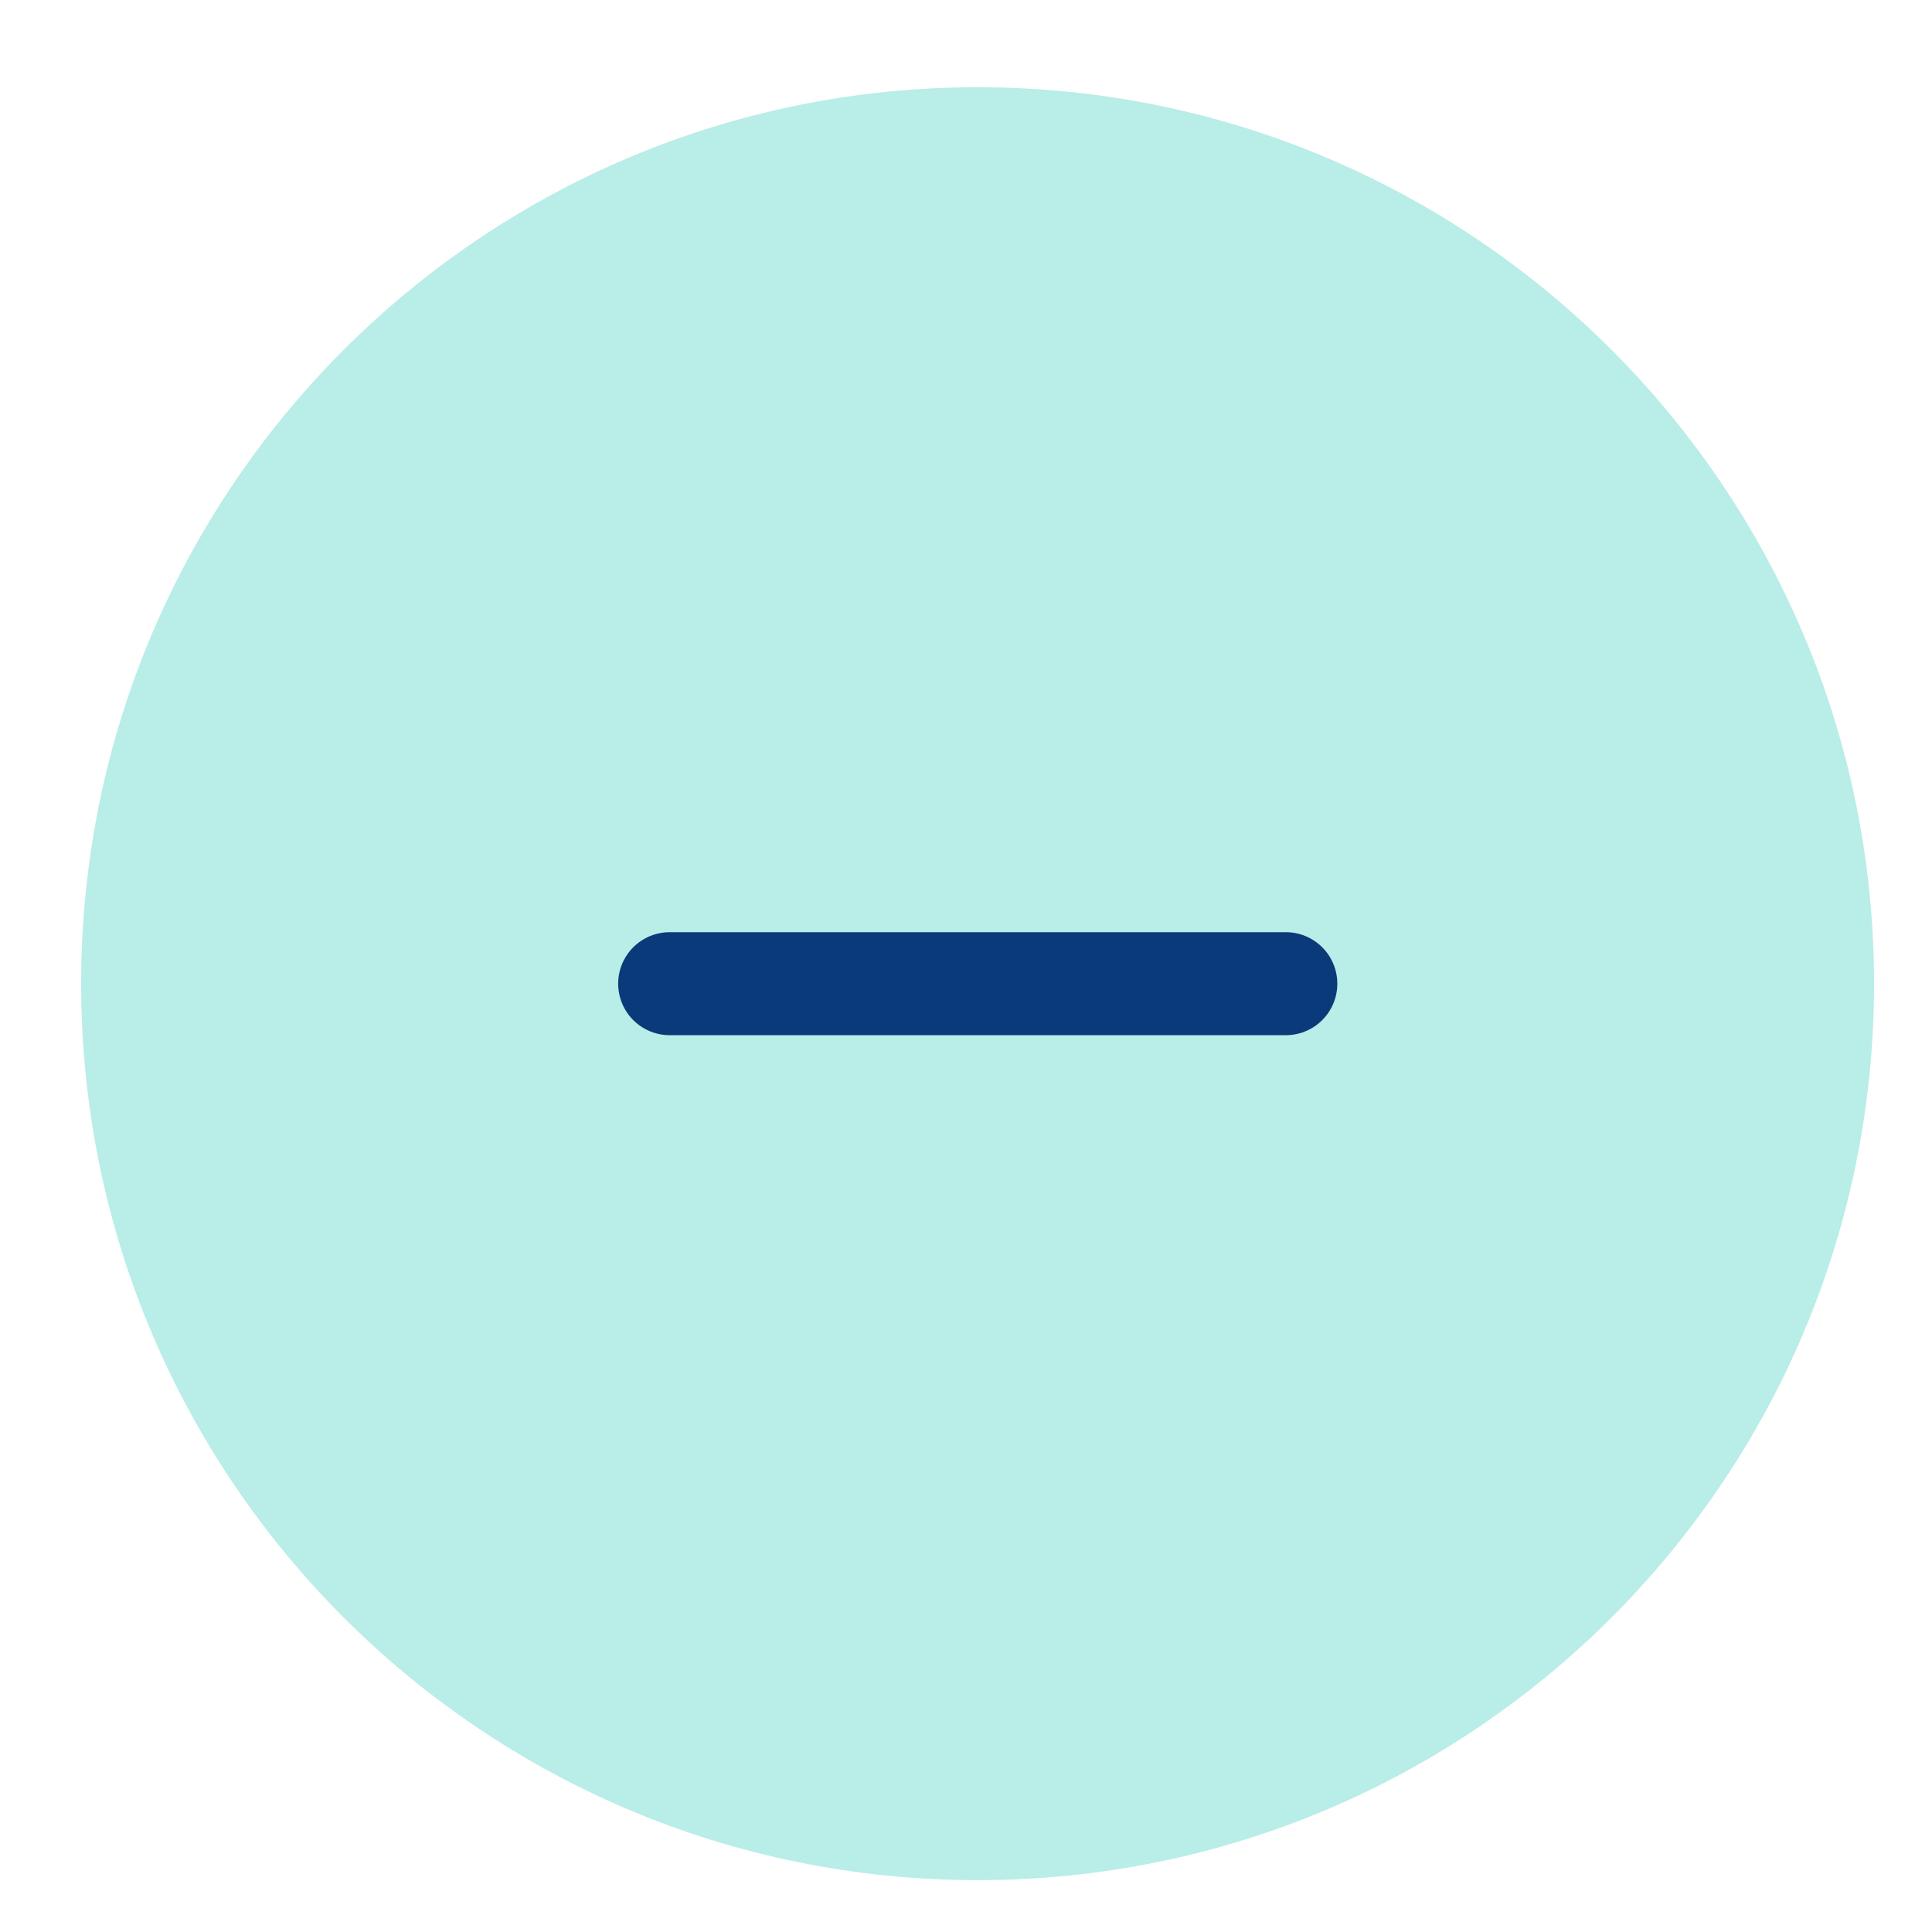
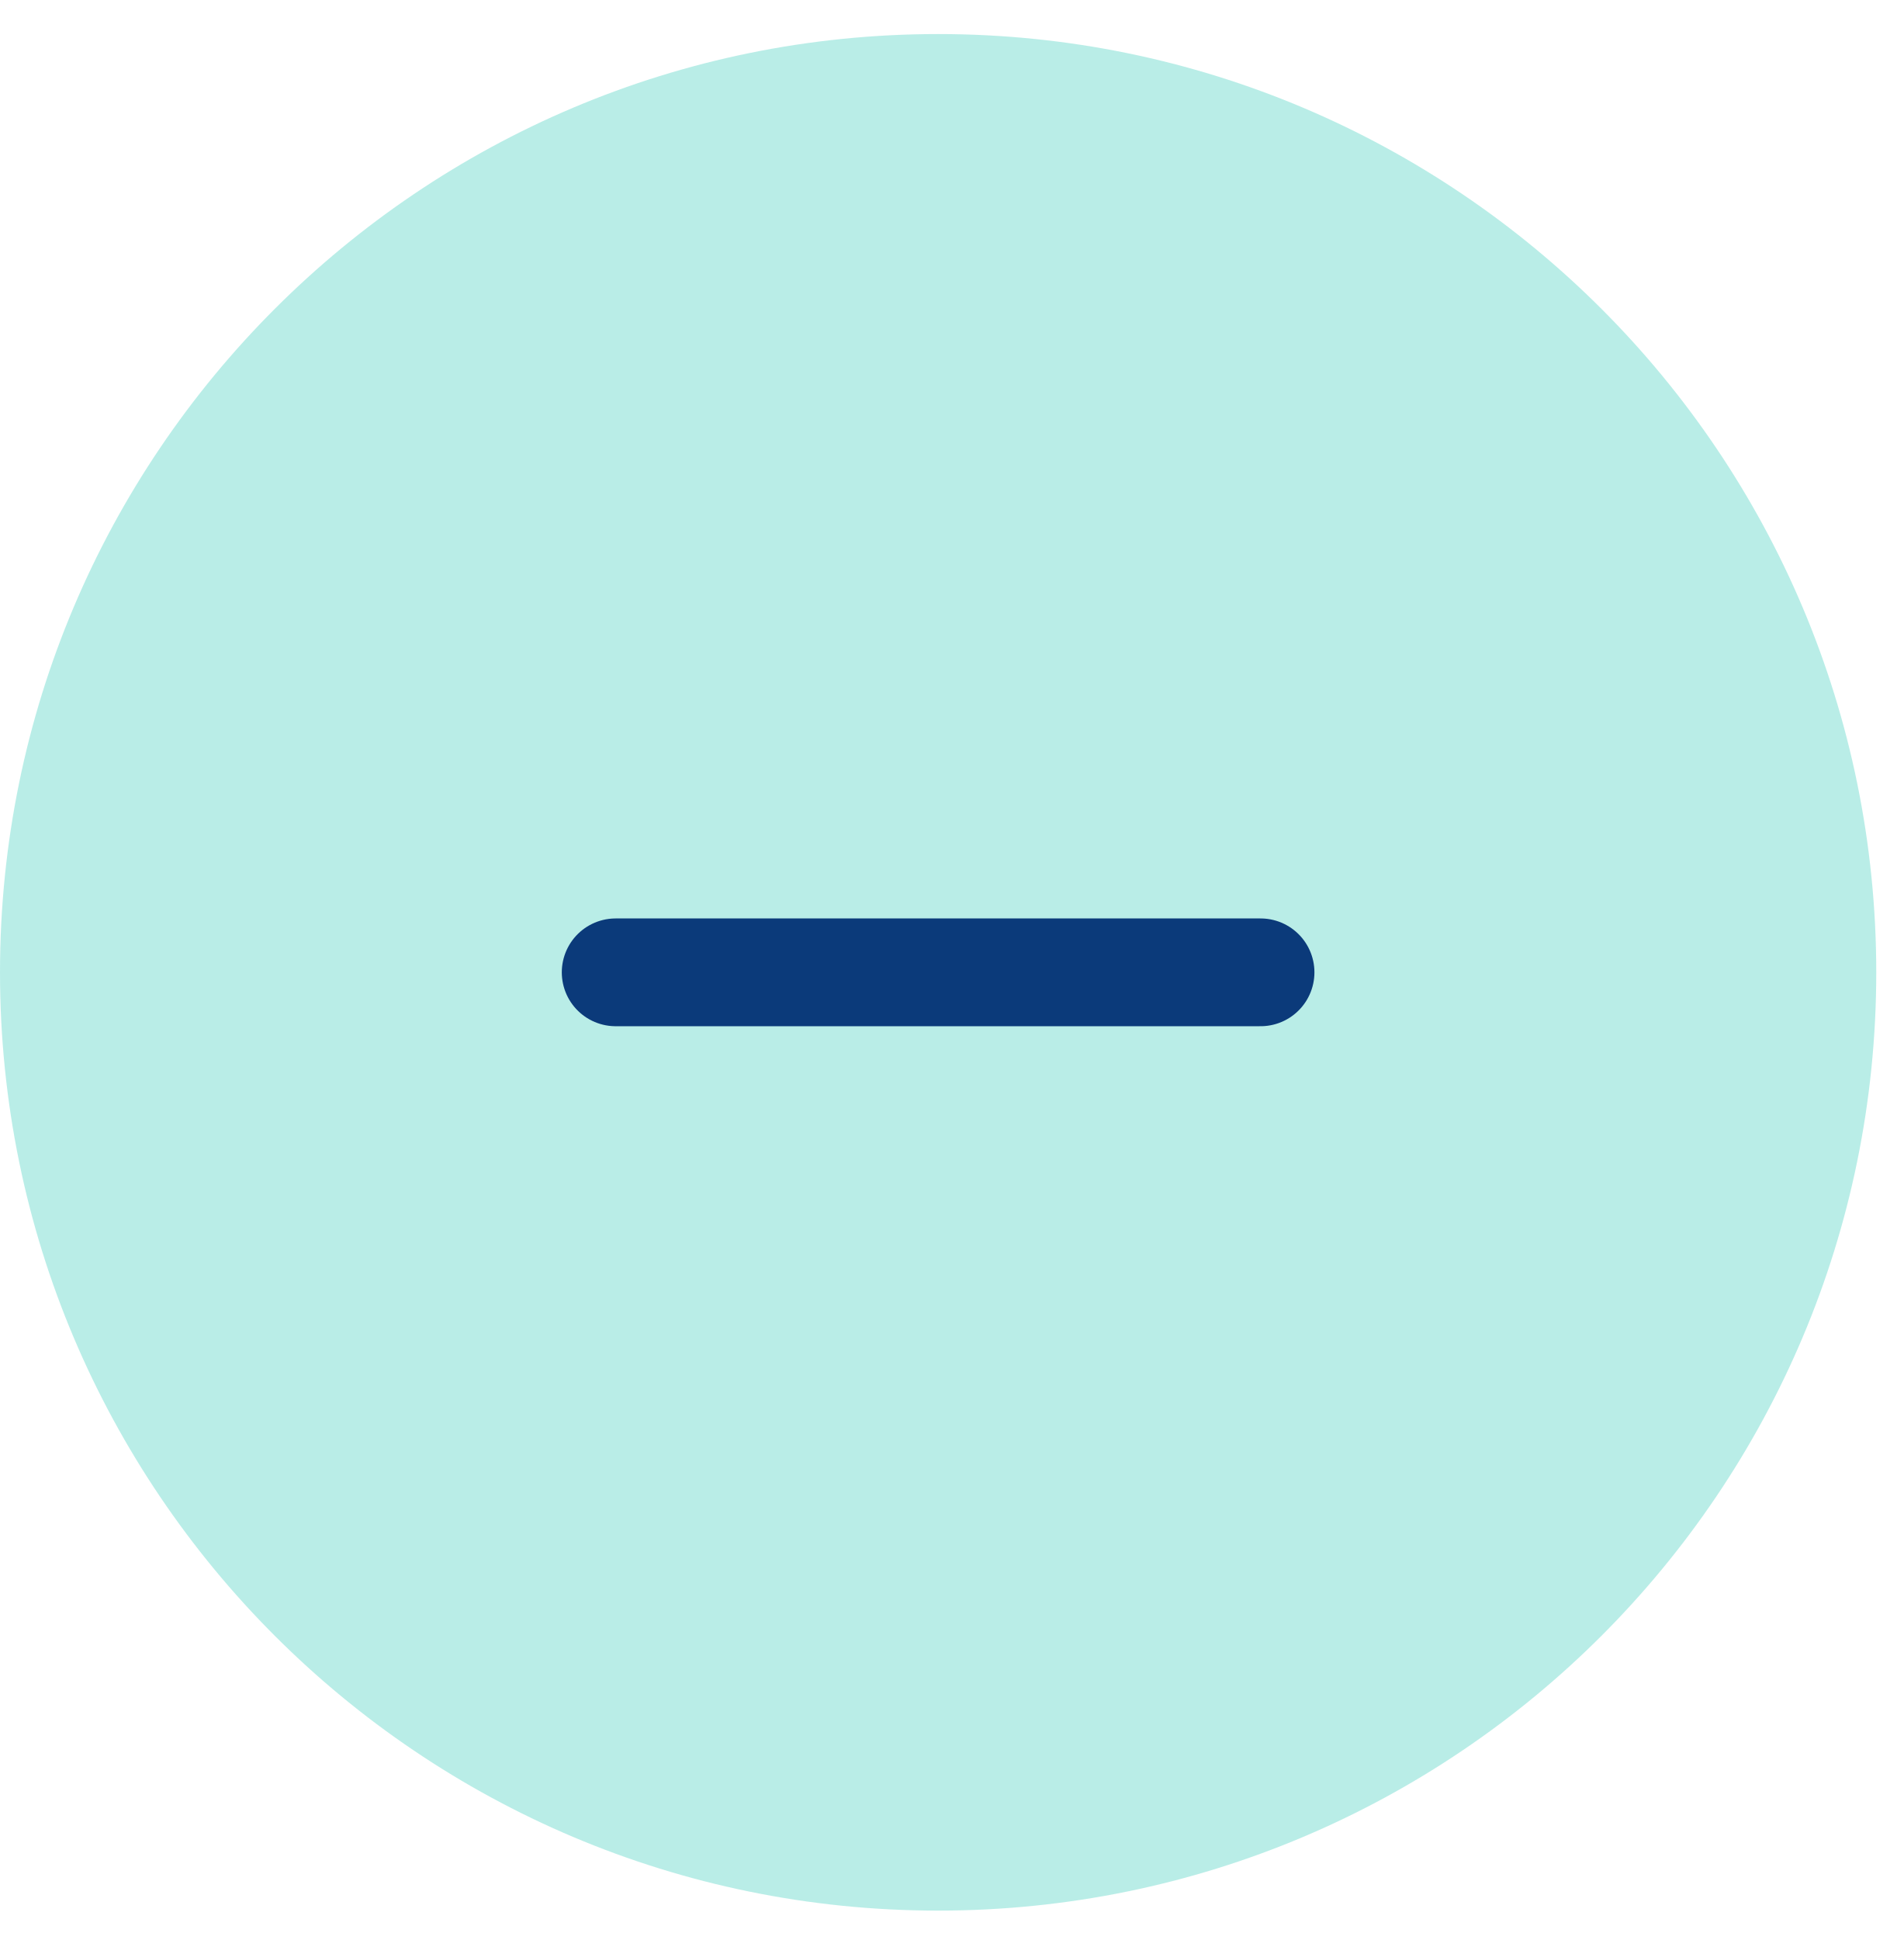
- <svg xmlns="http://www.w3.org/2000/svg" width="13" height="13" viewBox="0 0 13 13" fill="none">
-   <circle cx="6.578" cy="6.619" r="6.032" fill="#74DDD0" fill-opacity="0.5" />
-   <path d="M8.652 6.619L4.506 6.619" stroke="#0B3A7A" stroke-width="0.693" stroke-linecap="round" />
+ <svg xmlns="http://www.w3.org/2000/svg" width="53" height="54" viewBox="0 0 53 54" fill="none">
+   <circle cx="26.117" cy="27.065" r="26.117" fill="#74DDD0" fill-opacity="0.5" />
+   <path d="M35.093 27.065L17.14 27.065" stroke="#0B3A7A" stroke-width="3" stroke-linecap="round" />
</svg>
